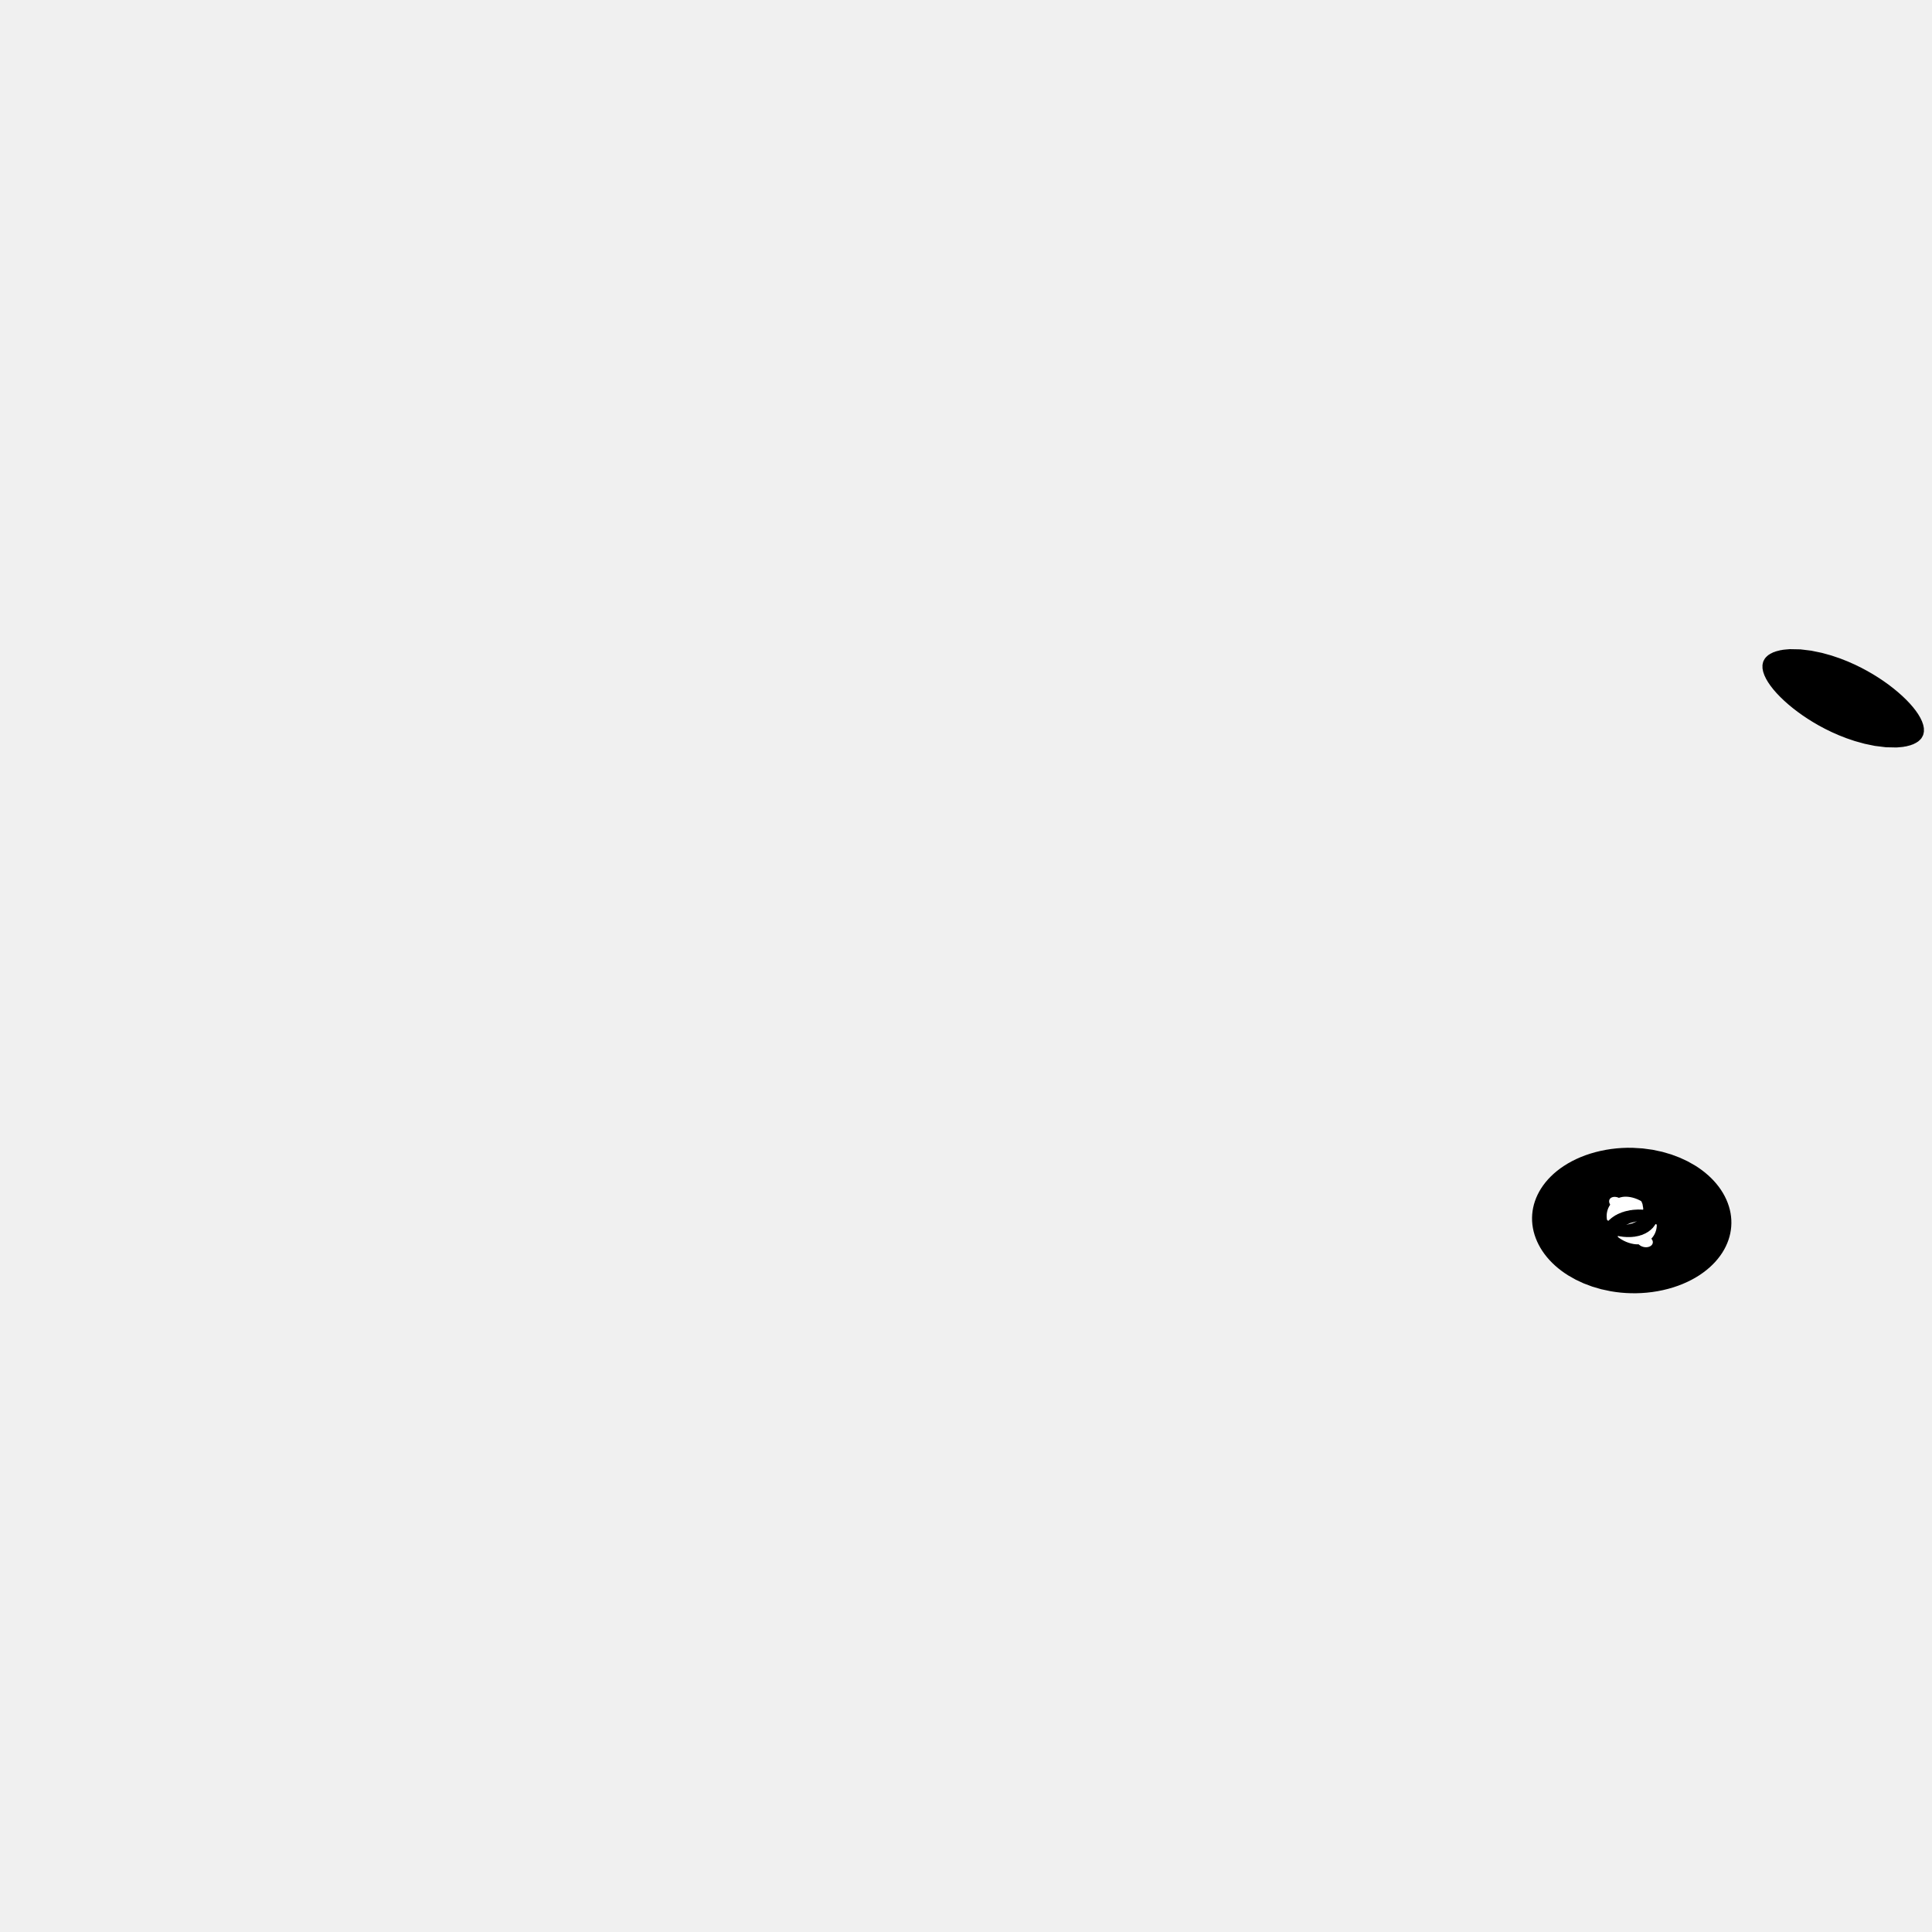
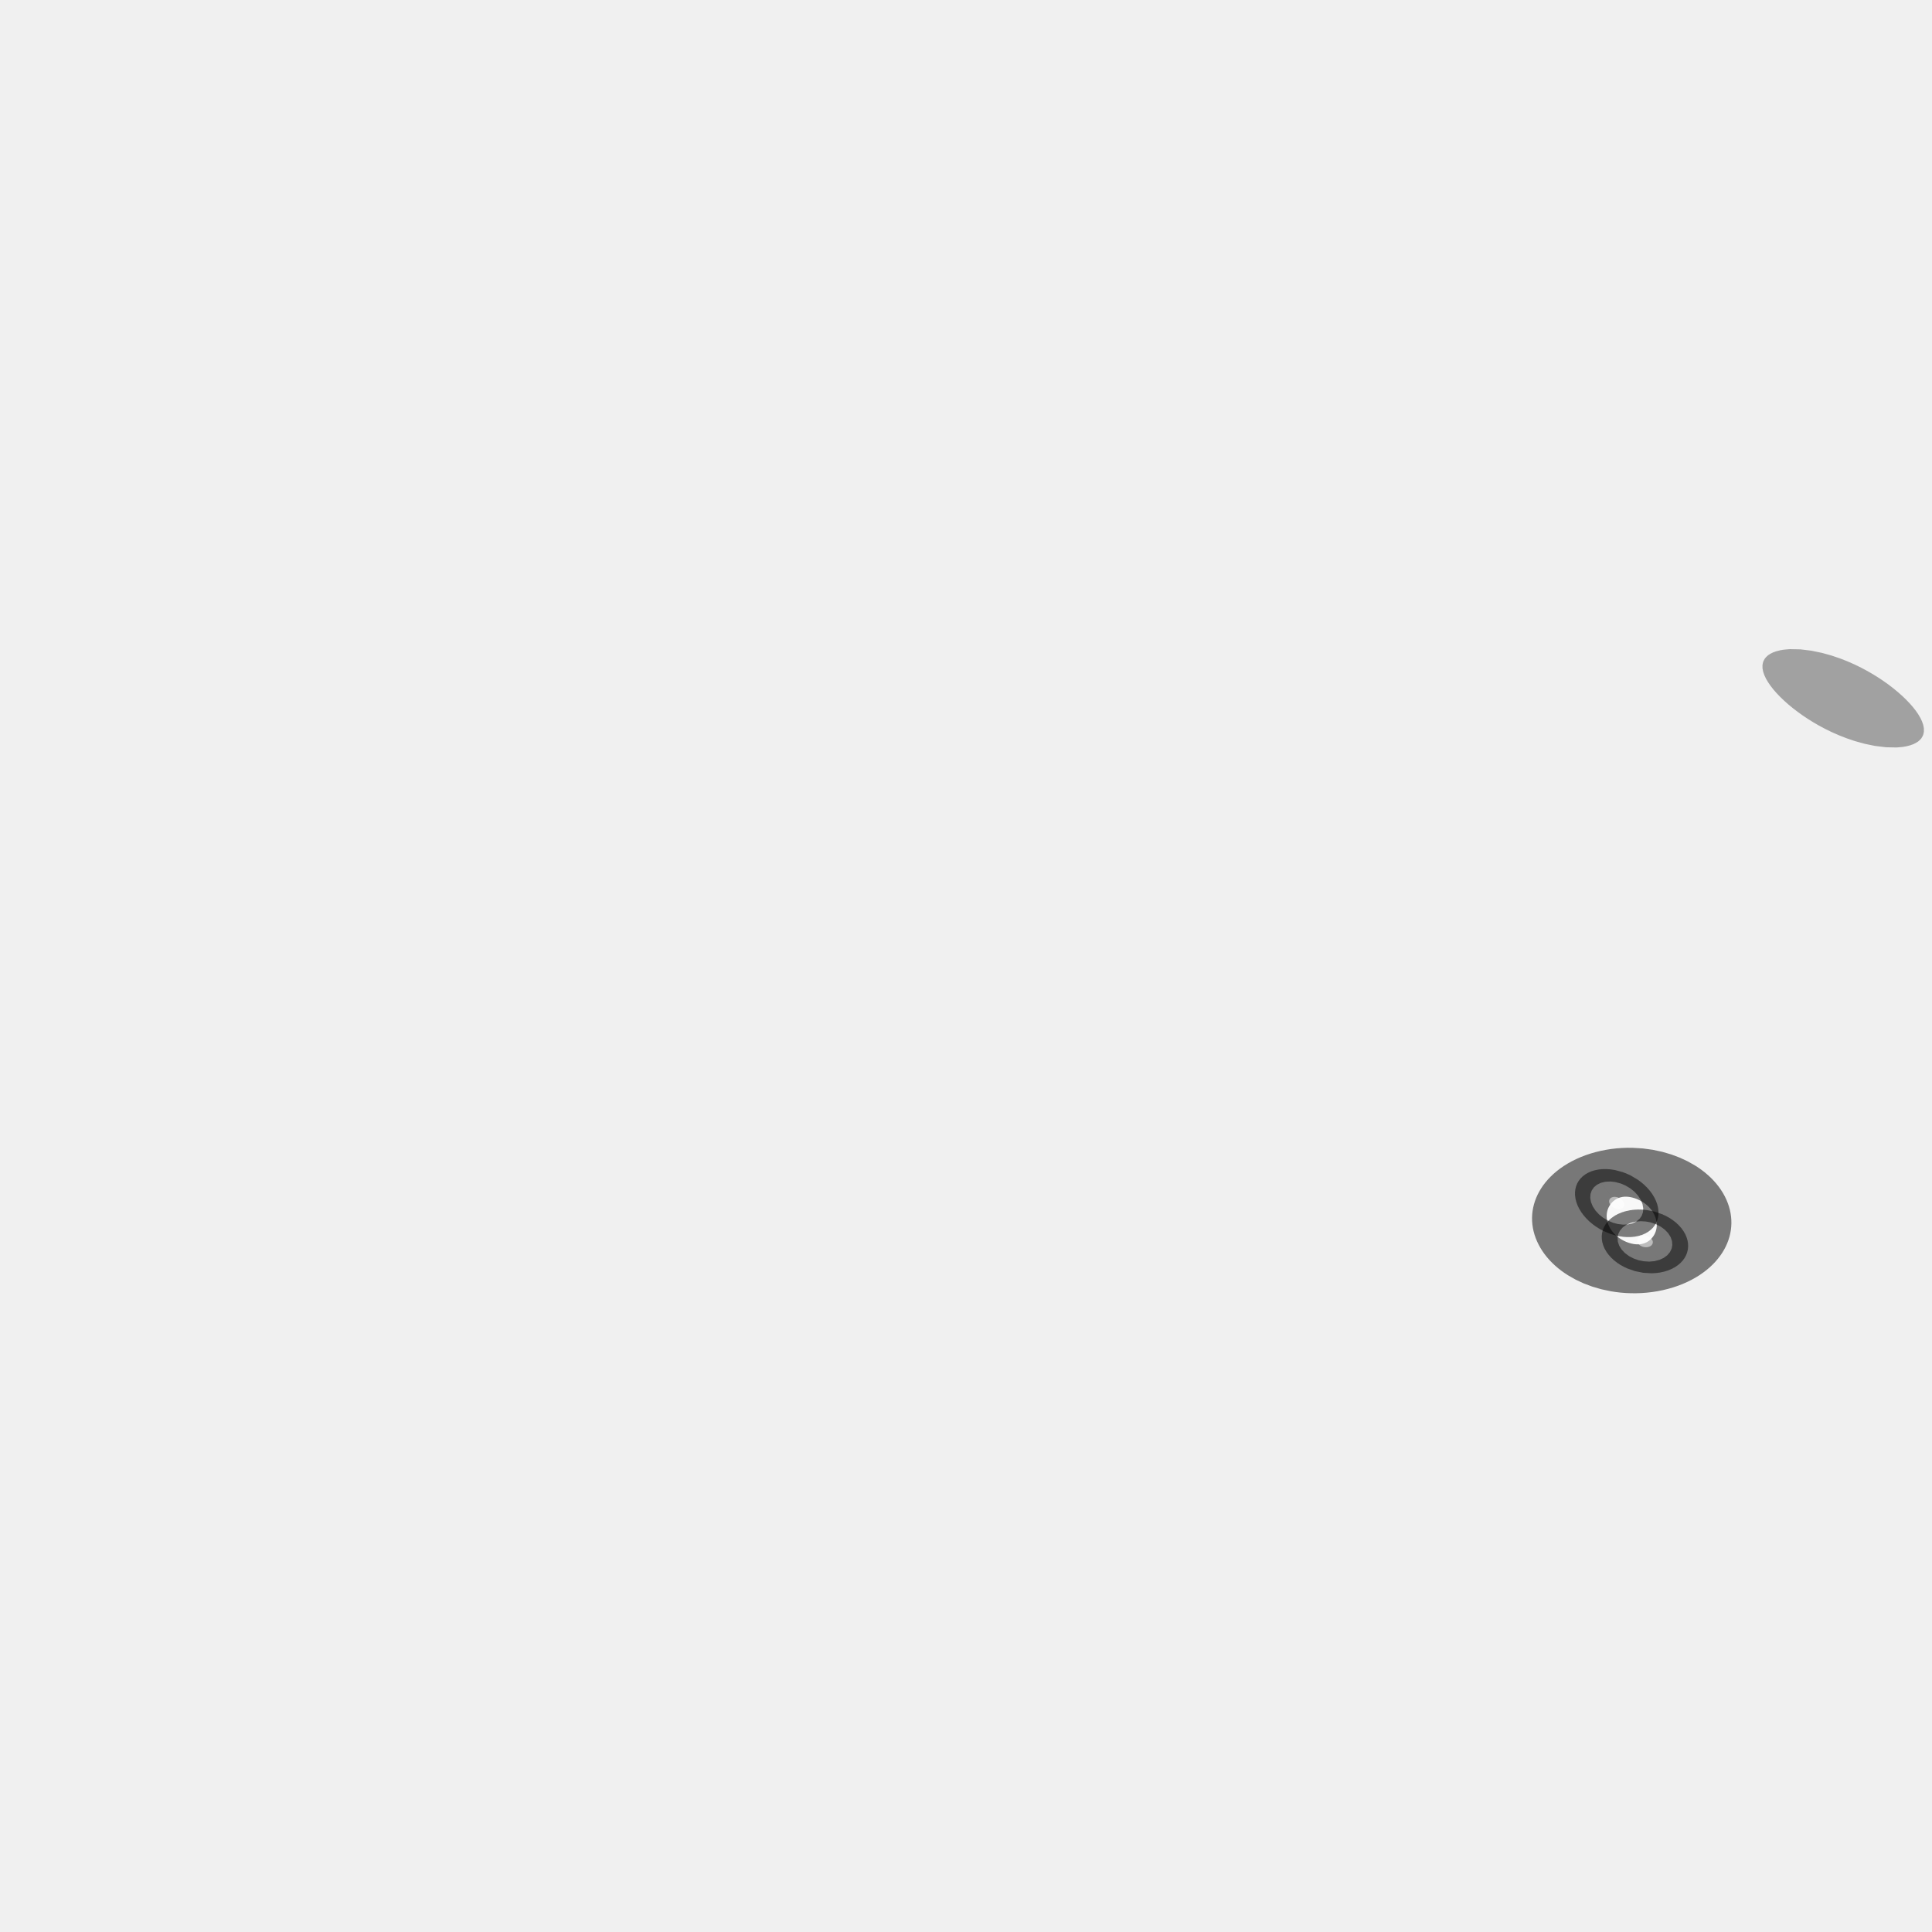
<svg xmlns="http://www.w3.org/2000/svg" width="32" height="32" id="svg2" version="1.1">
  <defs id="defs4" />
  <g id="layer1" transform="translate(0,-1020.362)">
-     <path style="fill:#ffffff;fill-opacity:1;stroke:#000000;stroke-opacity:1;stroke-width:4.814;stroke-miterlimit:4;stroke-dasharray:none" id="path3770" d="m 21.618,9.849 c 0,2.18 -2.165,3.947 -4.836,3.947 -2.671,0 -4.836,-1.767 -4.836,-3.947 0,-2.18 2.165,-3.947 4.836,-3.947 2.671,0 4.836,1.767 4.836,3.947 z" transform="matrix(-0.07113592,-0.1592253,0.2466805,-0.05454931,25.79072,1043.787)" />
-     <path style="fill:#4d4d4b;fill-opacity:1;stroke:#000000;stroke-opacity:1;stroke-width:5.919;stroke-miterlimit:4;stroke-dasharray:none" id="path3772-7" d="m 13.582,7.609 c 0,0.903 -1.512,1.636 -3.378,1.636 -1.865,0 -3.378,-0.732 -3.378,-1.636 0,-0.903 1.512,-1.636 3.378,-1.636 1.865,0 3.378,0.732 3.378,1.636 z" transform="matrix(-0.1394181,-0.1284813,0.212631,-0.00877039,30.33387,1033.306)" />
-     <path style="fill:#ffffff;fill-opacity:1;stroke:#000000;stroke-opacity:1;stroke-width:3.491;stroke-miterlimit:4;stroke-dasharray:none" id="path3794" d="m 20.48,9.707 c 0,0.216 -0.175,0.391 -0.391,0.391 -0.216,0 -0.391,-0.175 -0.391,-0.391 0,-0.216 0.175,-0.391 0.391,-0.391 0.216,0 0.391,0.175 0.391,0.391 z" transform="matrix(-0.1759444,-0.2263213,0.2852327,-0.09939972,28.01111,1046.435)" />
-     <path style="fill:#ffffff;fill-opacity:1;stroke:#000000;stroke-opacity:1;stroke-width:3.498;stroke-miterlimit:4;stroke-dasharray:none" id="path3794-0" d="m 20.48,9.707 c 0,0.216 -0.175,0.391 -0.391,0.391 -0.216,0 -0.391,-0.175 -0.391,-0.391 0,-0.216 0.175,-0.391 0.391,-0.391 0.216,0 0.391,0.175 0.391,0.391 z" transform="matrix(-0.1923162,-0.2473808,0.2600089,-0.09060957,28.11798,1046.138)" />
+     <path style="fill:#ffffff;fill-opacity:1;stroke:#000000;stroke-opacity:1;stroke-width:4.814;stroke-miterlimit:4;stroke-dasharray:none;opacity:0.5" id="path3770" d="m 21.618,9.849 c 0,2.18 -2.165,3.947 -4.836,3.947 -2.671,0 -4.836,-1.767 -4.836,-3.947 0,-2.18 2.165,-3.947 4.836,-3.947 2.671,0 4.836,1.767 4.836,3.947 z" transform="matrix(-0.07113592,-0.1592253,0.2466805,-0.05454931,25.79072,1043.787)" />
+     <path style="fill:#4d4d4b;fill-opacity:1;stroke:#000000;stroke-opacity:1;stroke-width:5.919;stroke-miterlimit:4;stroke-dasharray:none;opacity:0.33" id="path3772-7" d="m 13.582,7.609 c 0,0.903 -1.512,1.636 -3.378,1.636 -1.865,0 -3.378,-0.732 -3.378,-1.636 0,-0.903 1.512,-1.636 3.378,-1.636 1.865,0 3.378,0.732 3.378,1.636 z" transform="matrix(-0.1394181,-0.1284813,0.212631,-0.00877039,30.33387,1033.306)" />
+     <path style="fill:#ffffff;fill-opacity:1;stroke:#000000;stroke-opacity:1;stroke-width:3.491;stroke-miterlimit:4;stroke-dasharray:none;opacity:0.5" id="path3794" d="m 20.48,9.707 c 0,0.216 -0.175,0.391 -0.391,0.391 -0.216,0 -0.391,-0.175 -0.391,-0.391 0,-0.216 0.175,-0.391 0.391,-0.391 0.216,0 0.391,0.175 0.391,0.391 z" transform="matrix(-0.1759444,-0.2263213,0.2852327,-0.09939972,28.01111,1046.435)" />
+     <path style="fill:#ffffff;fill-opacity:1;stroke:#000000;stroke-opacity:1;stroke-width:3.498;stroke-miterlimit:4;stroke-dasharray:none;opacity:0.5" id="path3794-0" d="m 20.48,9.707 c 0,0.216 -0.175,0.391 -0.391,0.391 -0.216,0 -0.391,-0.175 -0.391,-0.391 0,-0.216 0.175,-0.391 0.391,-0.391 0.216,0 0.391,0.175 0.391,0.391 z" transform="matrix(-0.1923162,-0.2473808,0.2600089,-0.09060957,28.11798,1046.138)" />
  </g>
</svg>
